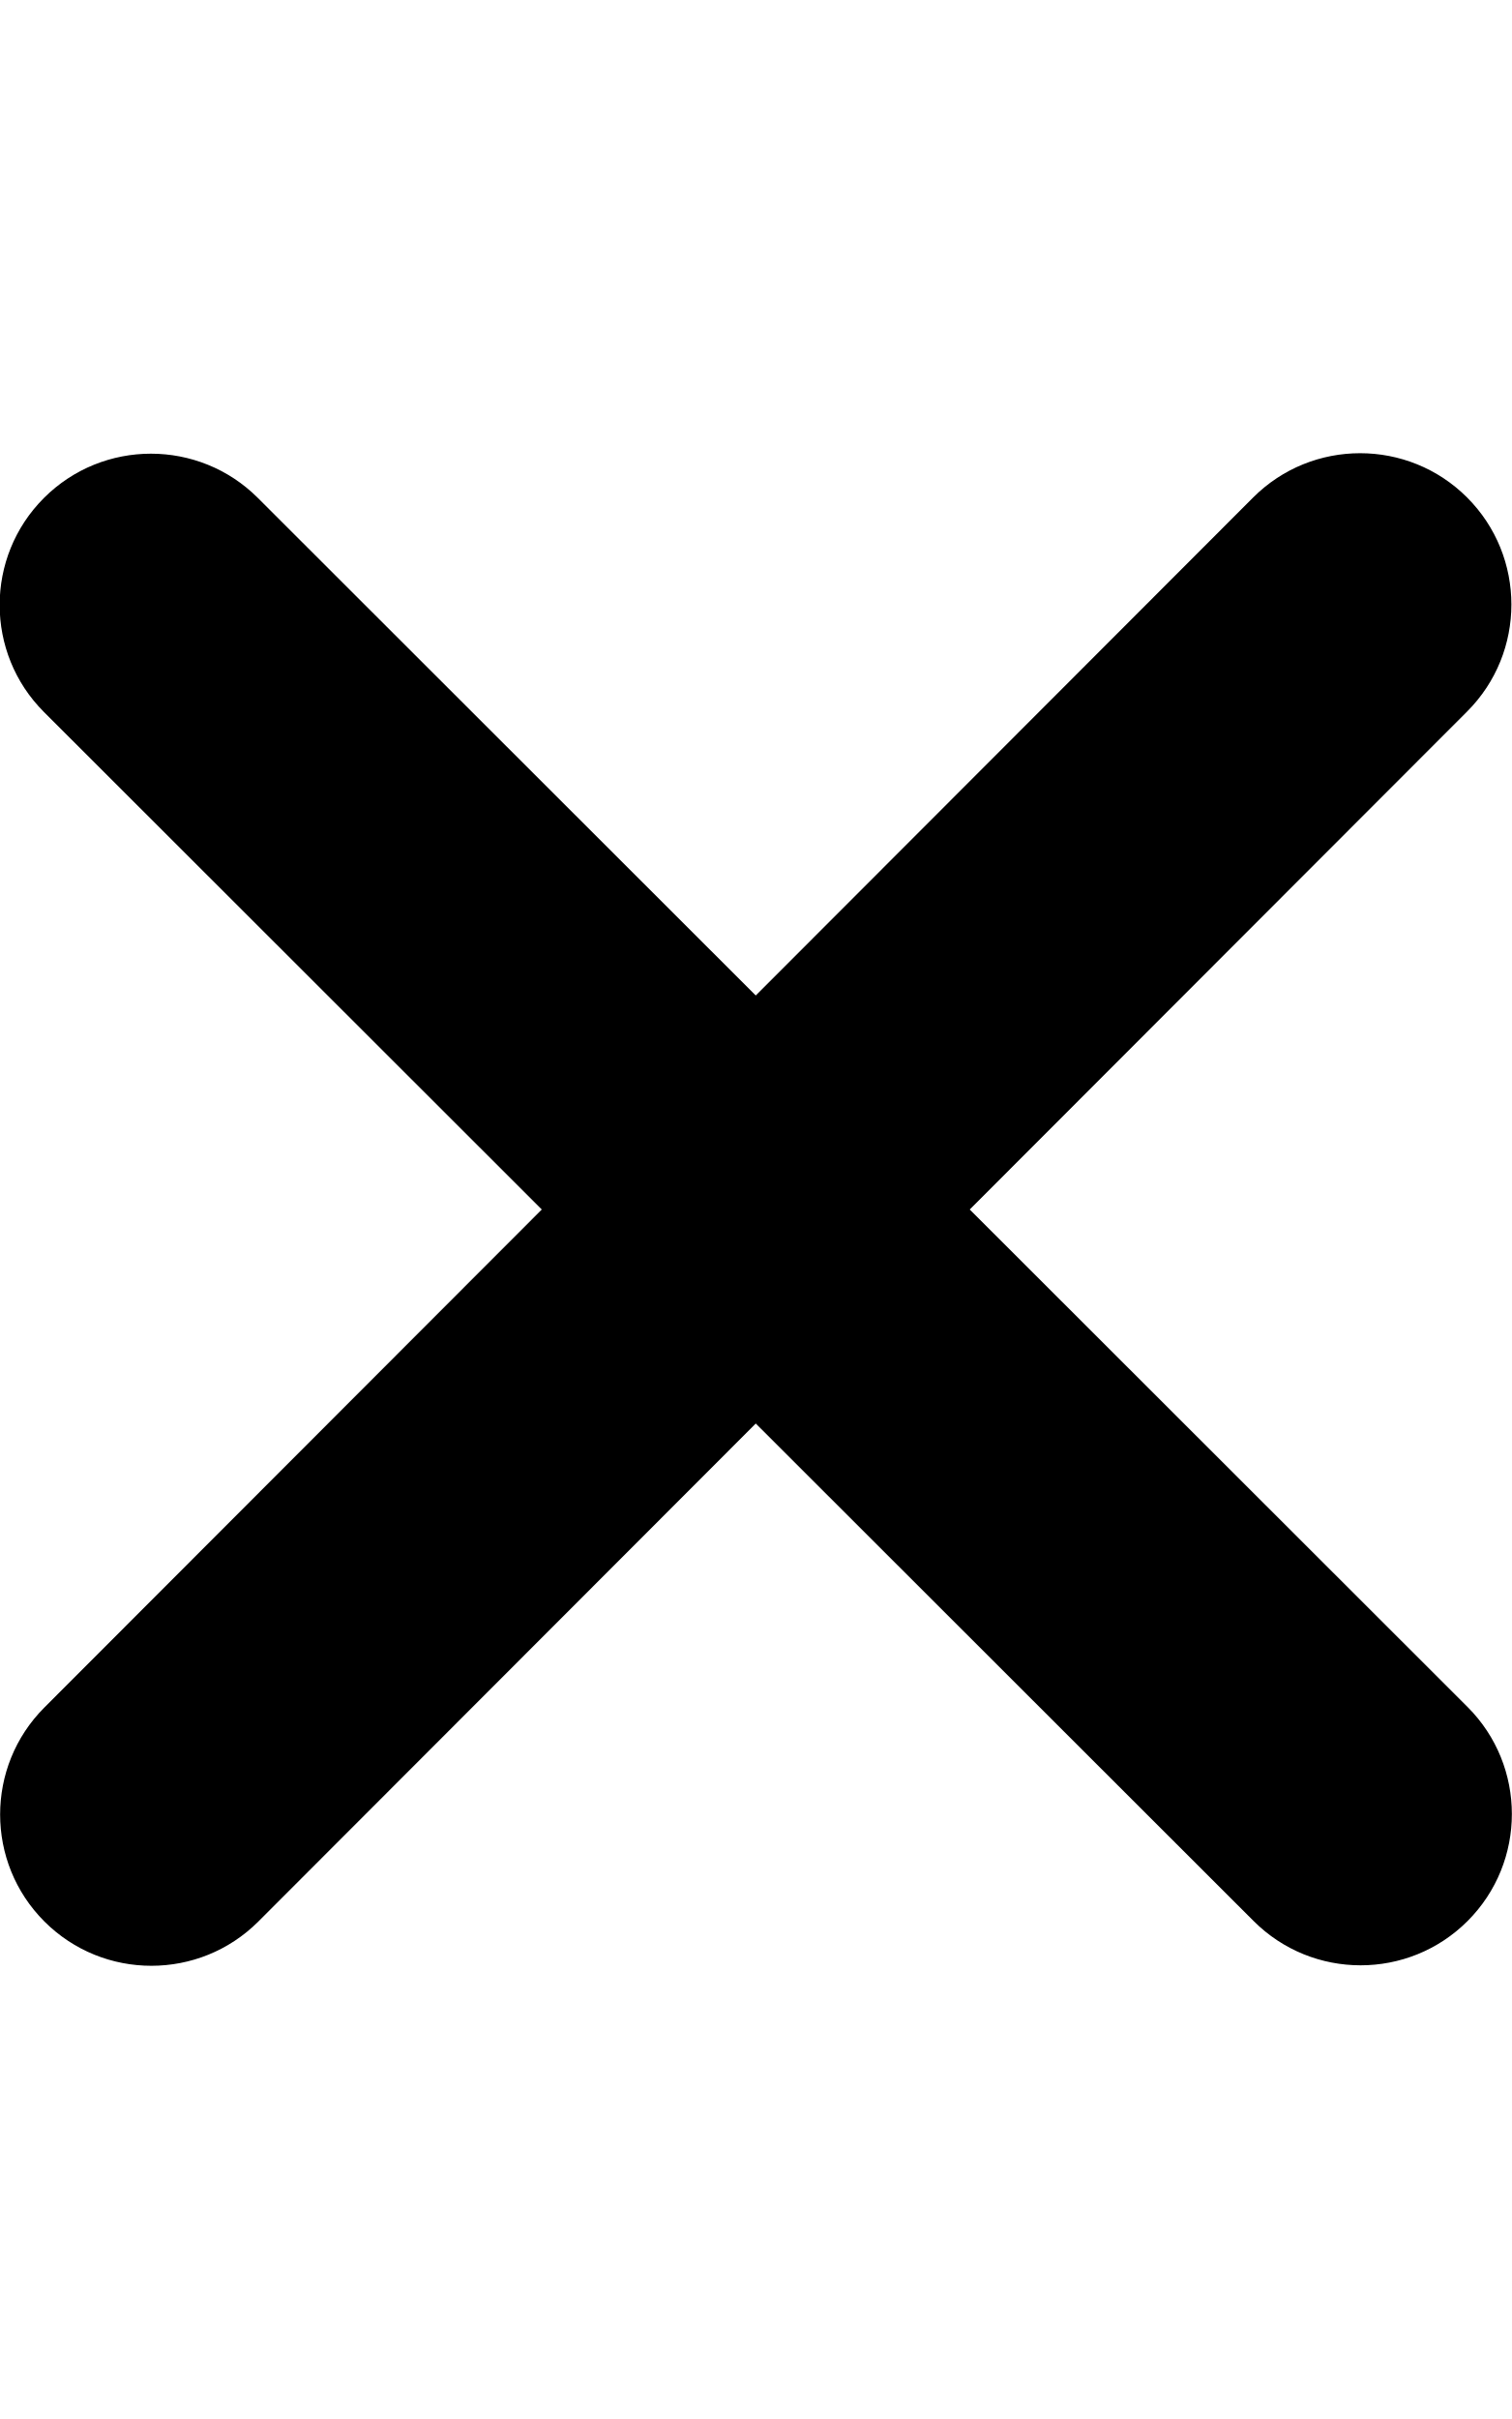
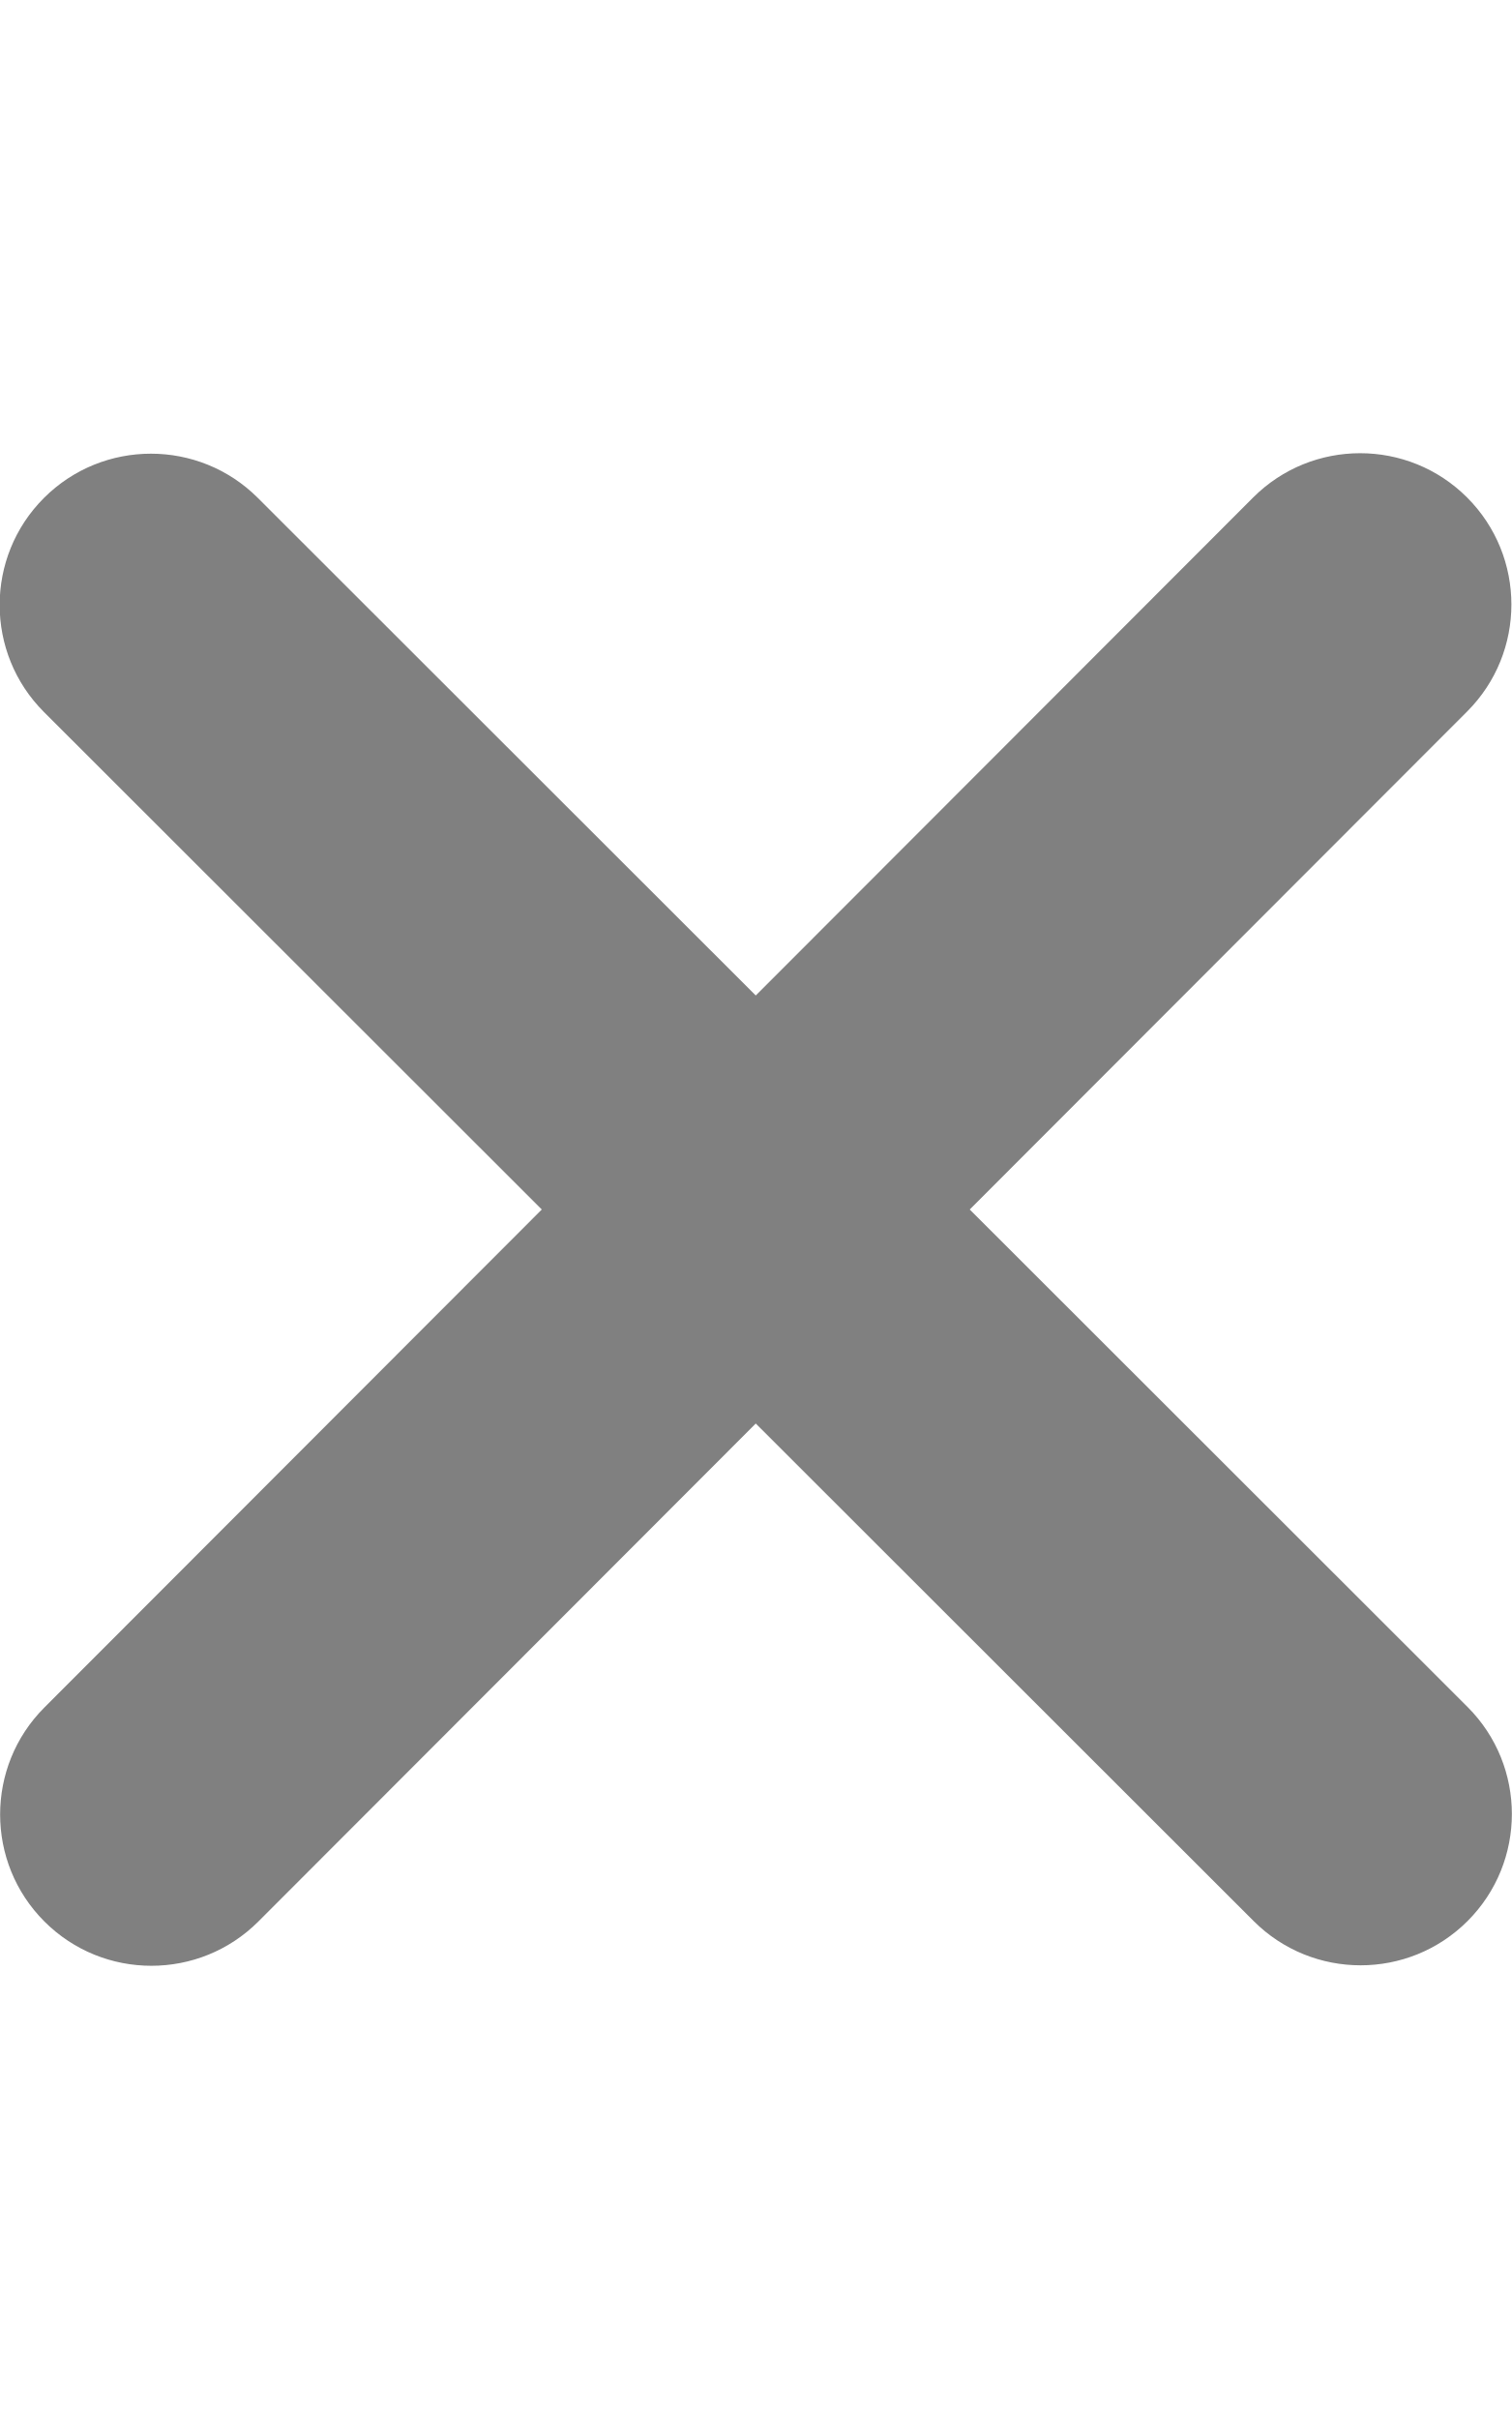
- <svg xmlns="http://www.w3.org/2000/svg" viewBox="0 0 320 512">
+ <svg xmlns="http://www.w3.org/2000/svg" fill="#808080" viewBox="0 0 320 512">
  <path d="M310.6 150.6c12.5-12.5 12.5-32.8 0-45.3s-32.8-12.5-45.3 0L160 210.7 54.6 105.4c-12.5-12.5-32.8-12.5-45.3 0s-12.5 32.8 0 45.3L114.7 256 9.4 361.4c-12.5 12.5-12.5 32.8 0 45.3s32.8 12.5 45.3 0L160 301.3 265.4 406.6c12.5 12.5 32.8 12.5 45.3 0s12.5-32.8 0-45.3L205.3 256 310.6 150.6z" />
</svg>
